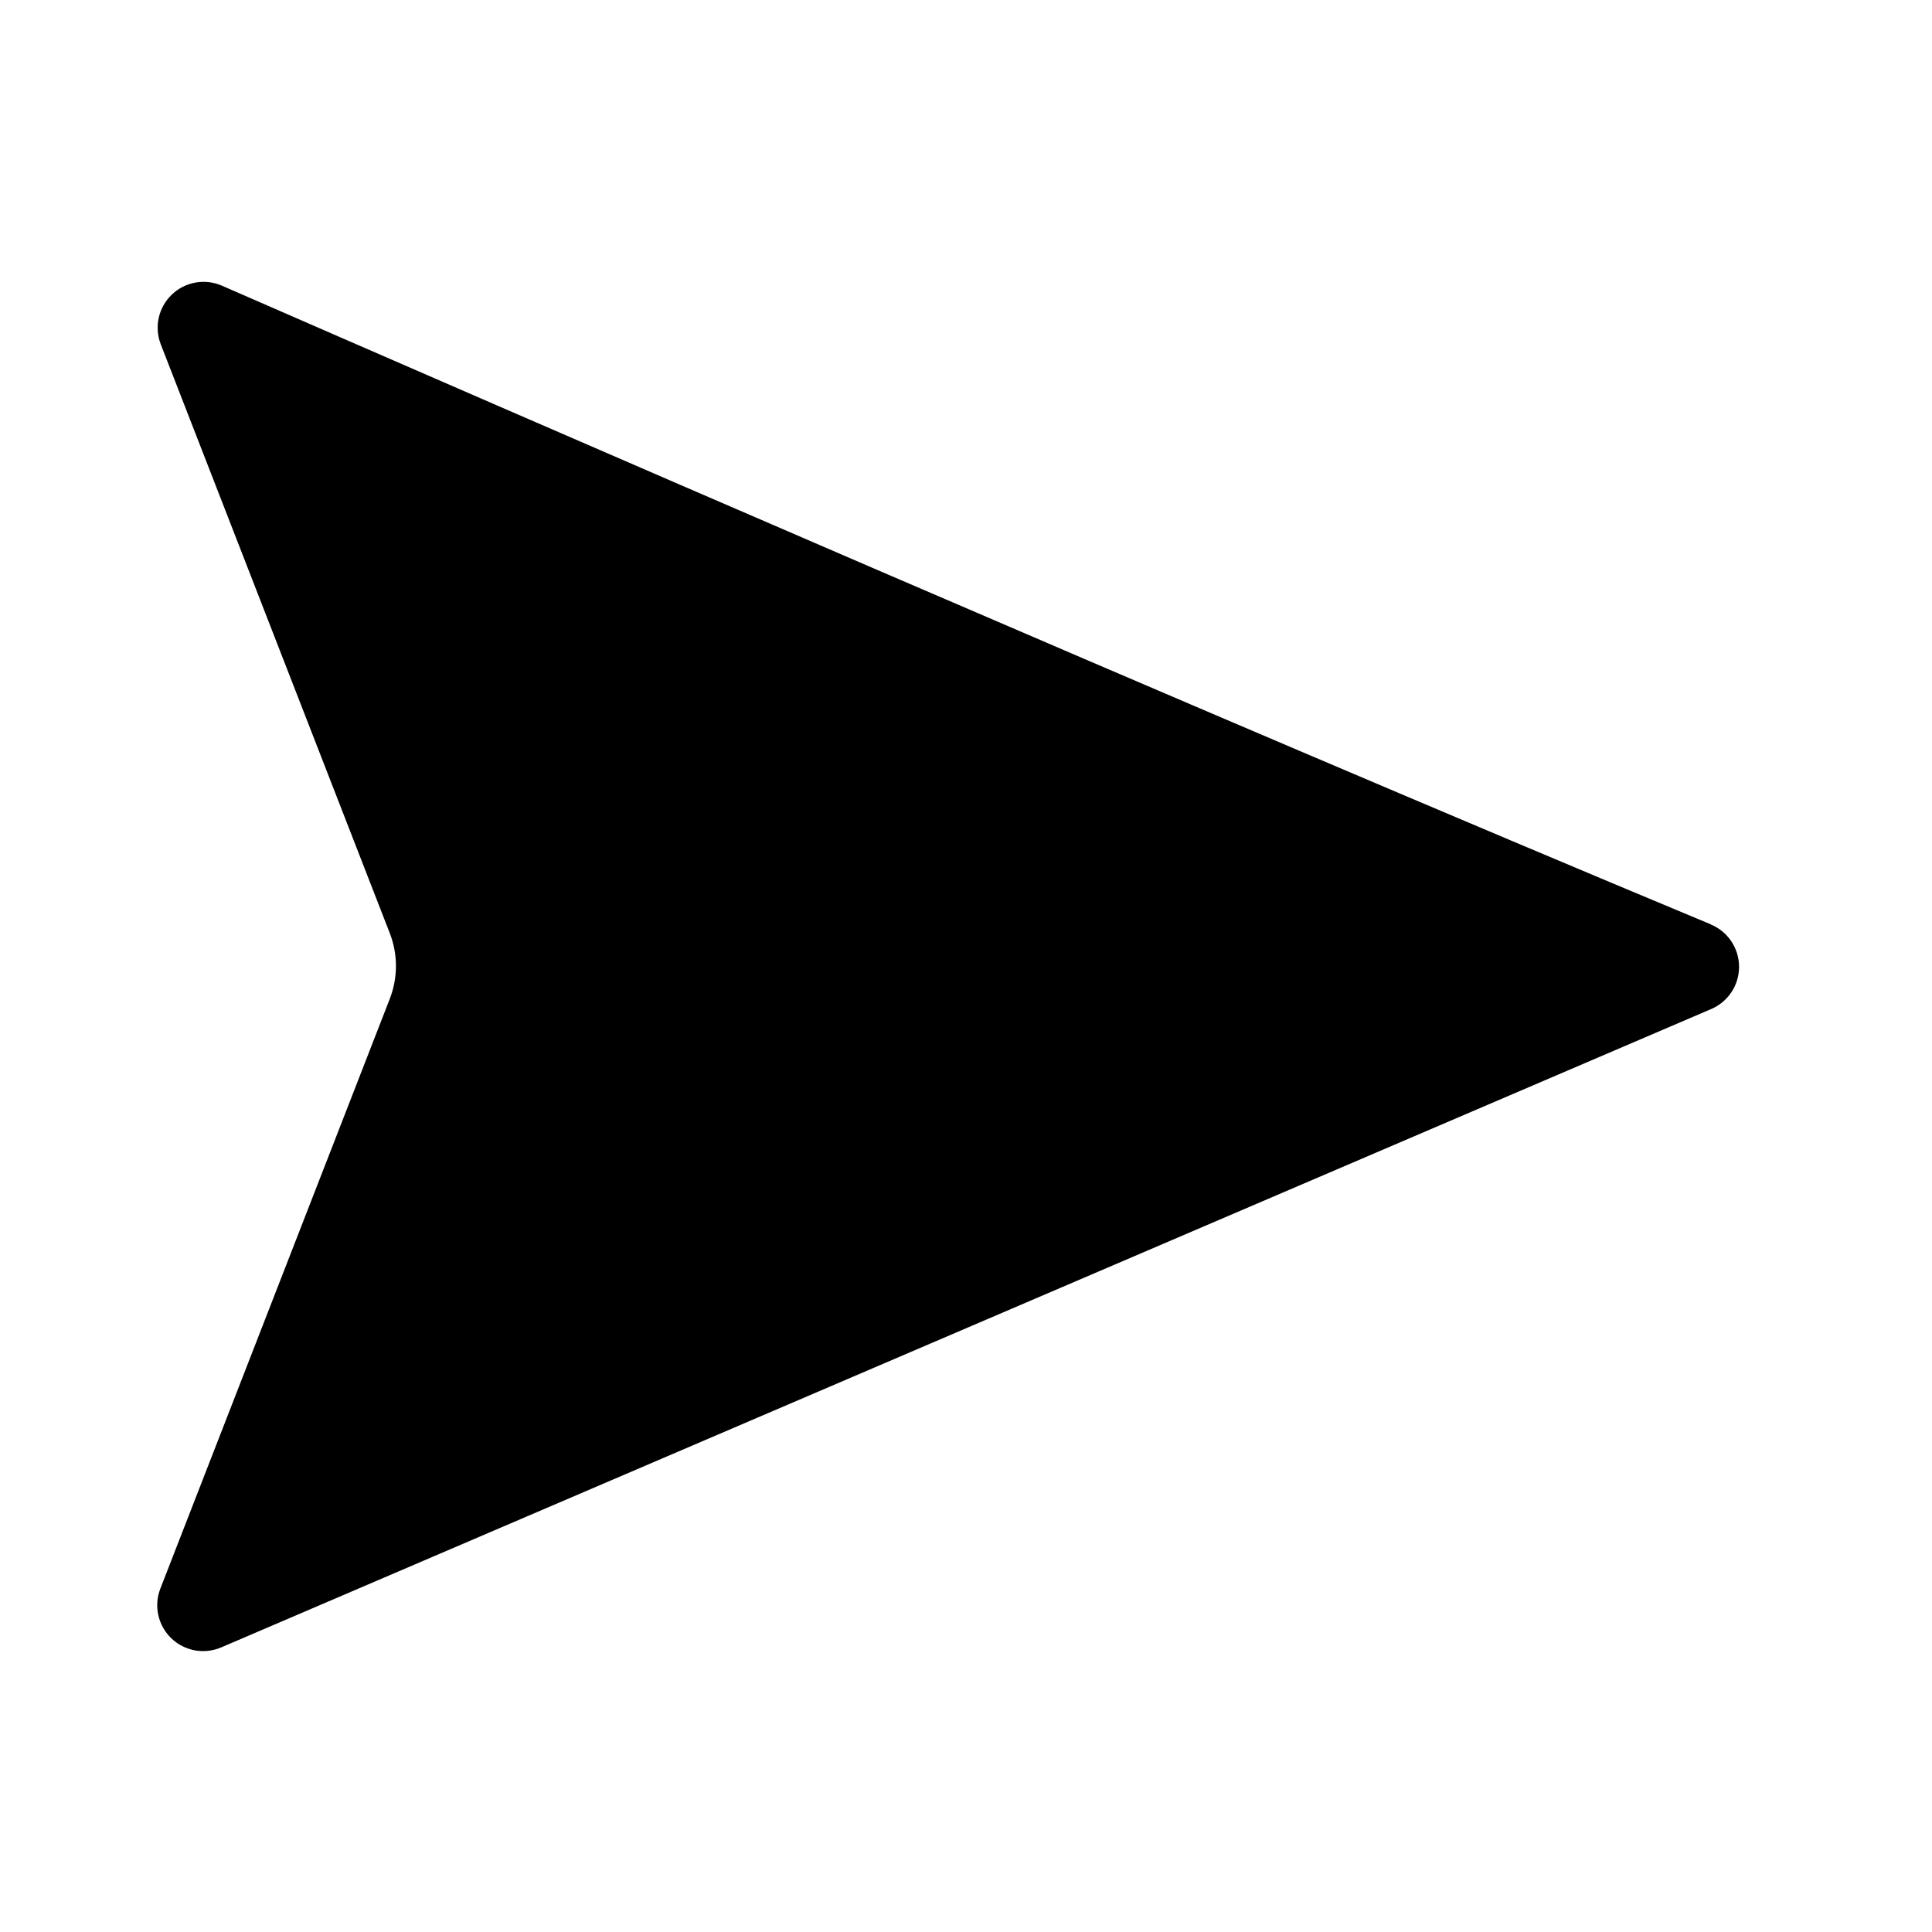
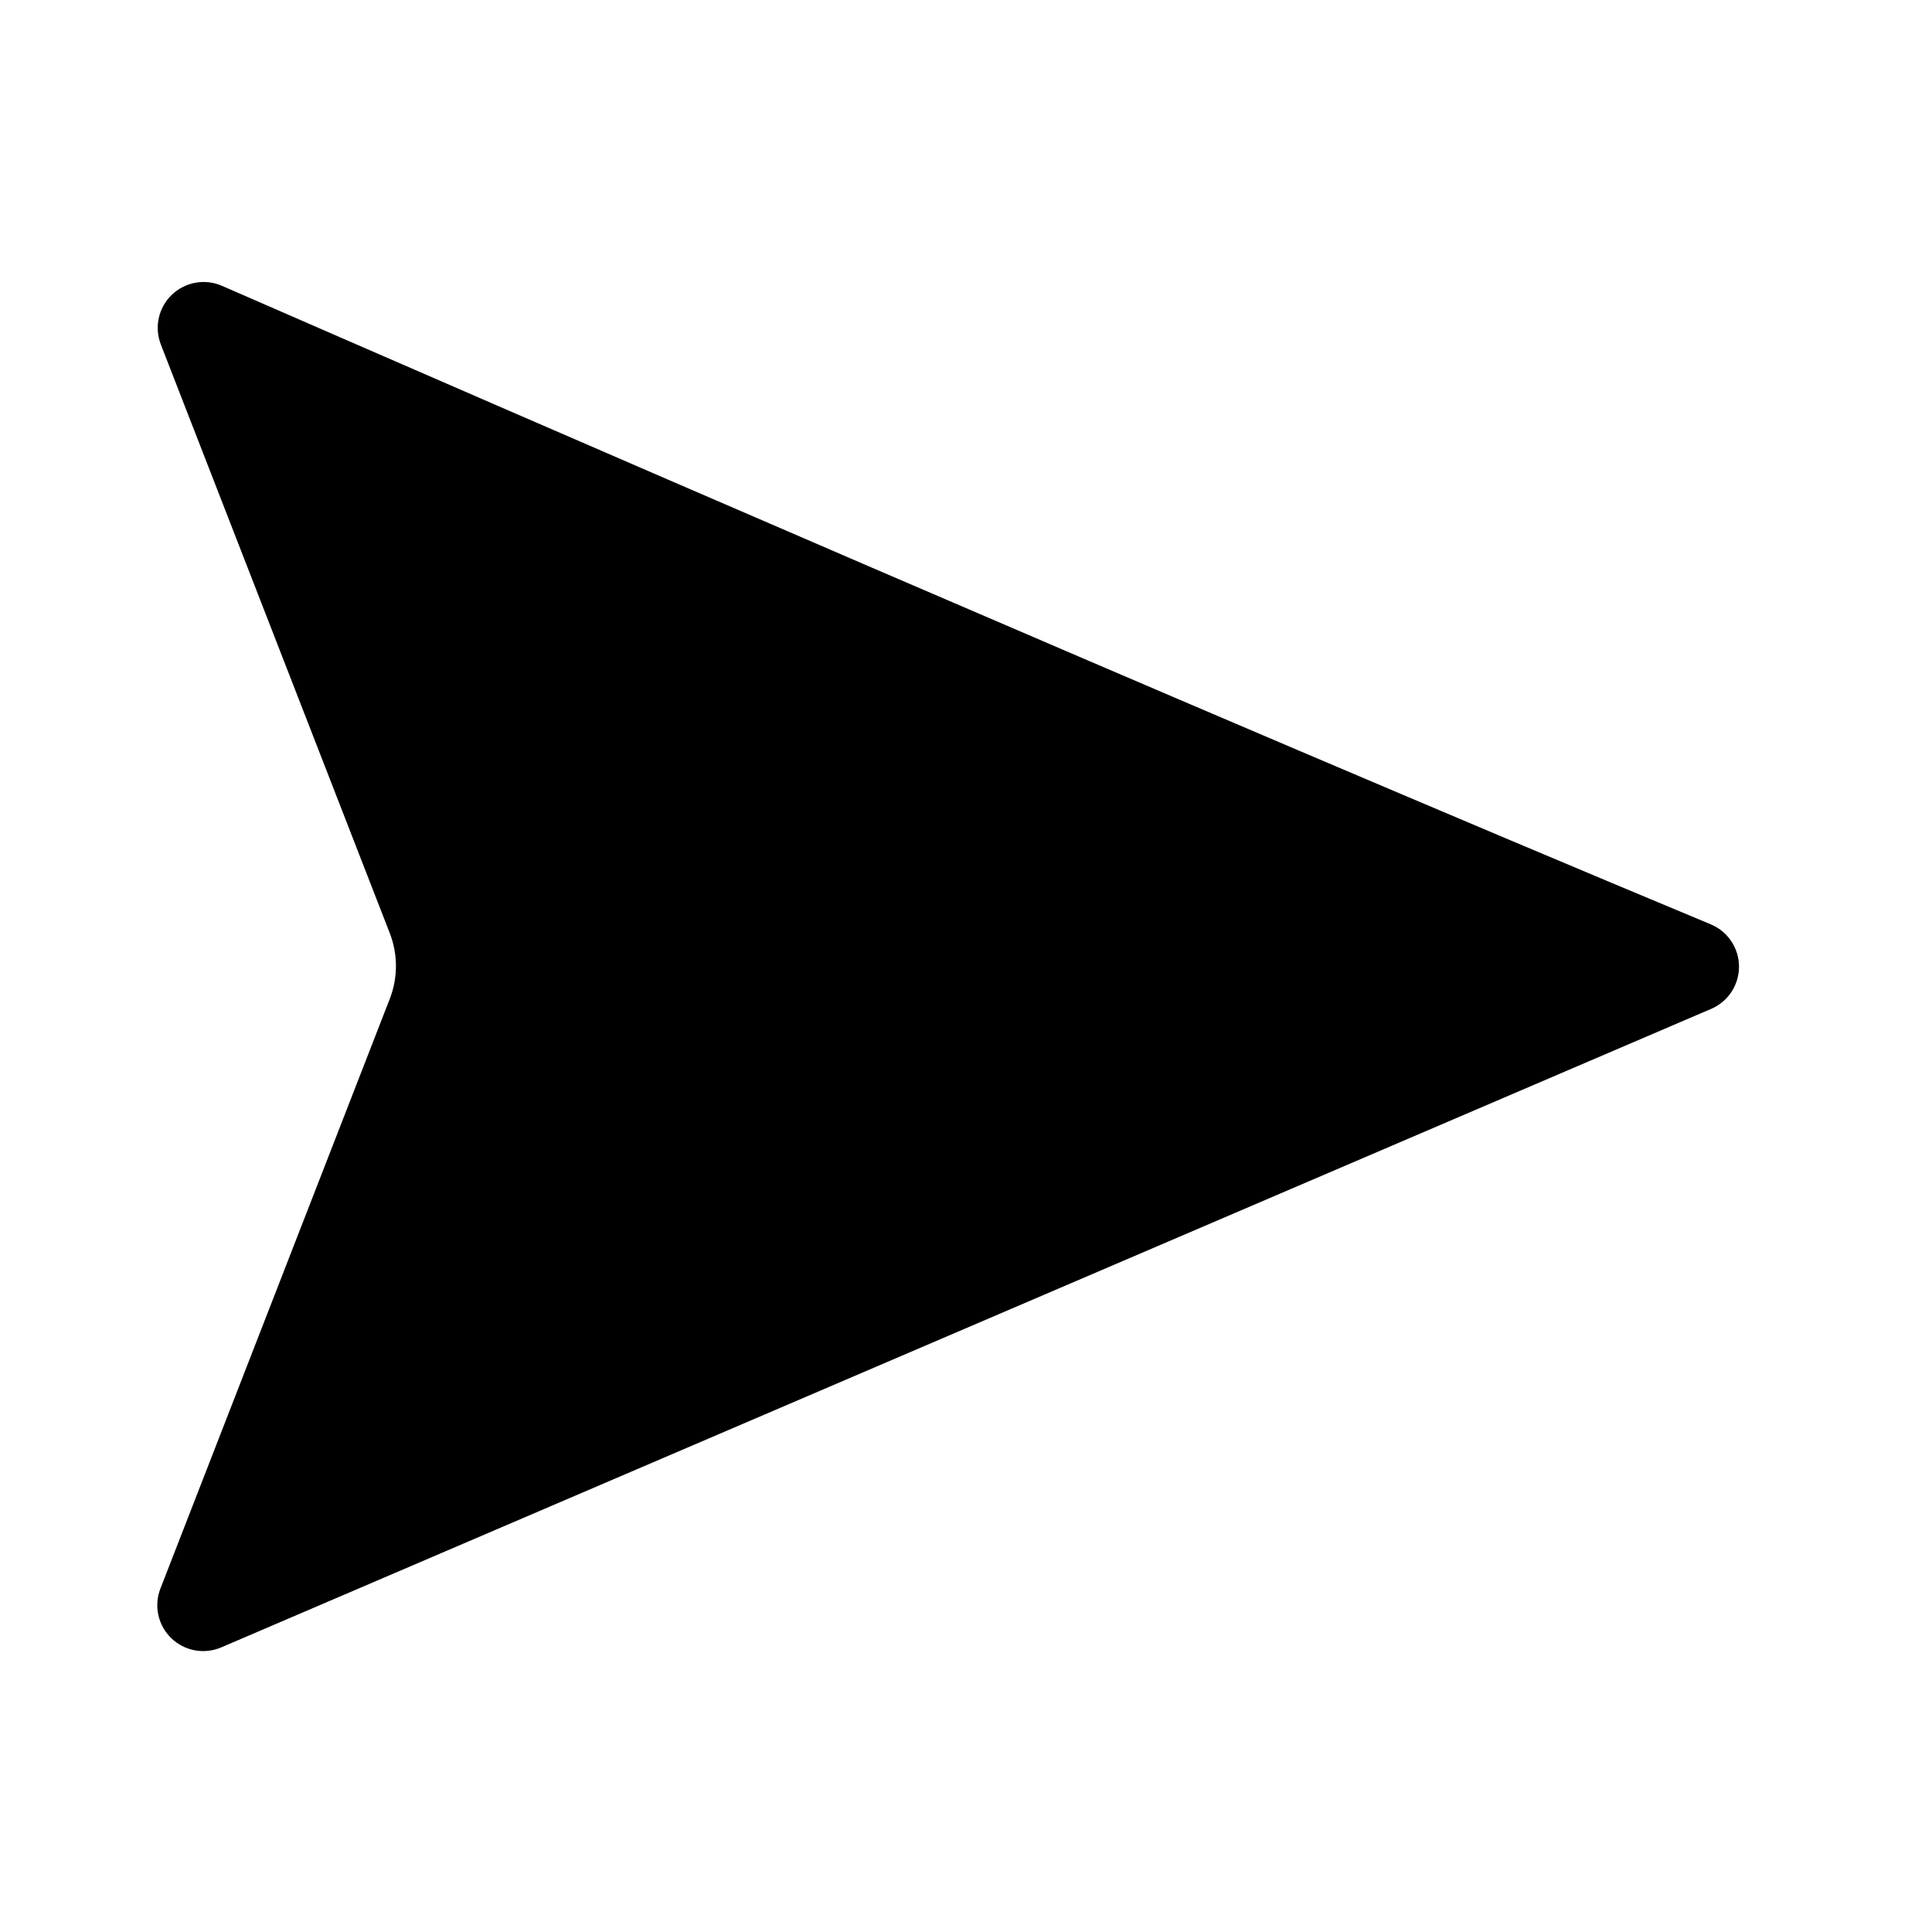
<svg xmlns="http://www.w3.org/2000/svg" width="16" height="16" viewBox="0 0 16 16">
-   <path fill="currentColor" d="M14.168 7.655C9.92 5.885 4.005 3.312 1.838 2.366a.38.38 0 0 0-.506.487l1.896 4.875a.75.75 0 0 1 0 .544l-1.9 4.884a.38.38 0 0 0 .504.487L14.17 8.357a.38.38 0 0 0-.002-.701" />
+   <path fill="currentColor" d="M1.332 2.853a.38.38 0 0 1 .506-.486c2.168.946 8.082 3.518 12.33 5.288a.38.38 0 0 1 .001.701L1.832 13.643a.38.38 0 0 1-.504-.486l1.9-4.885a.75.75 0 0 0 0-.544z" />
</svg>
